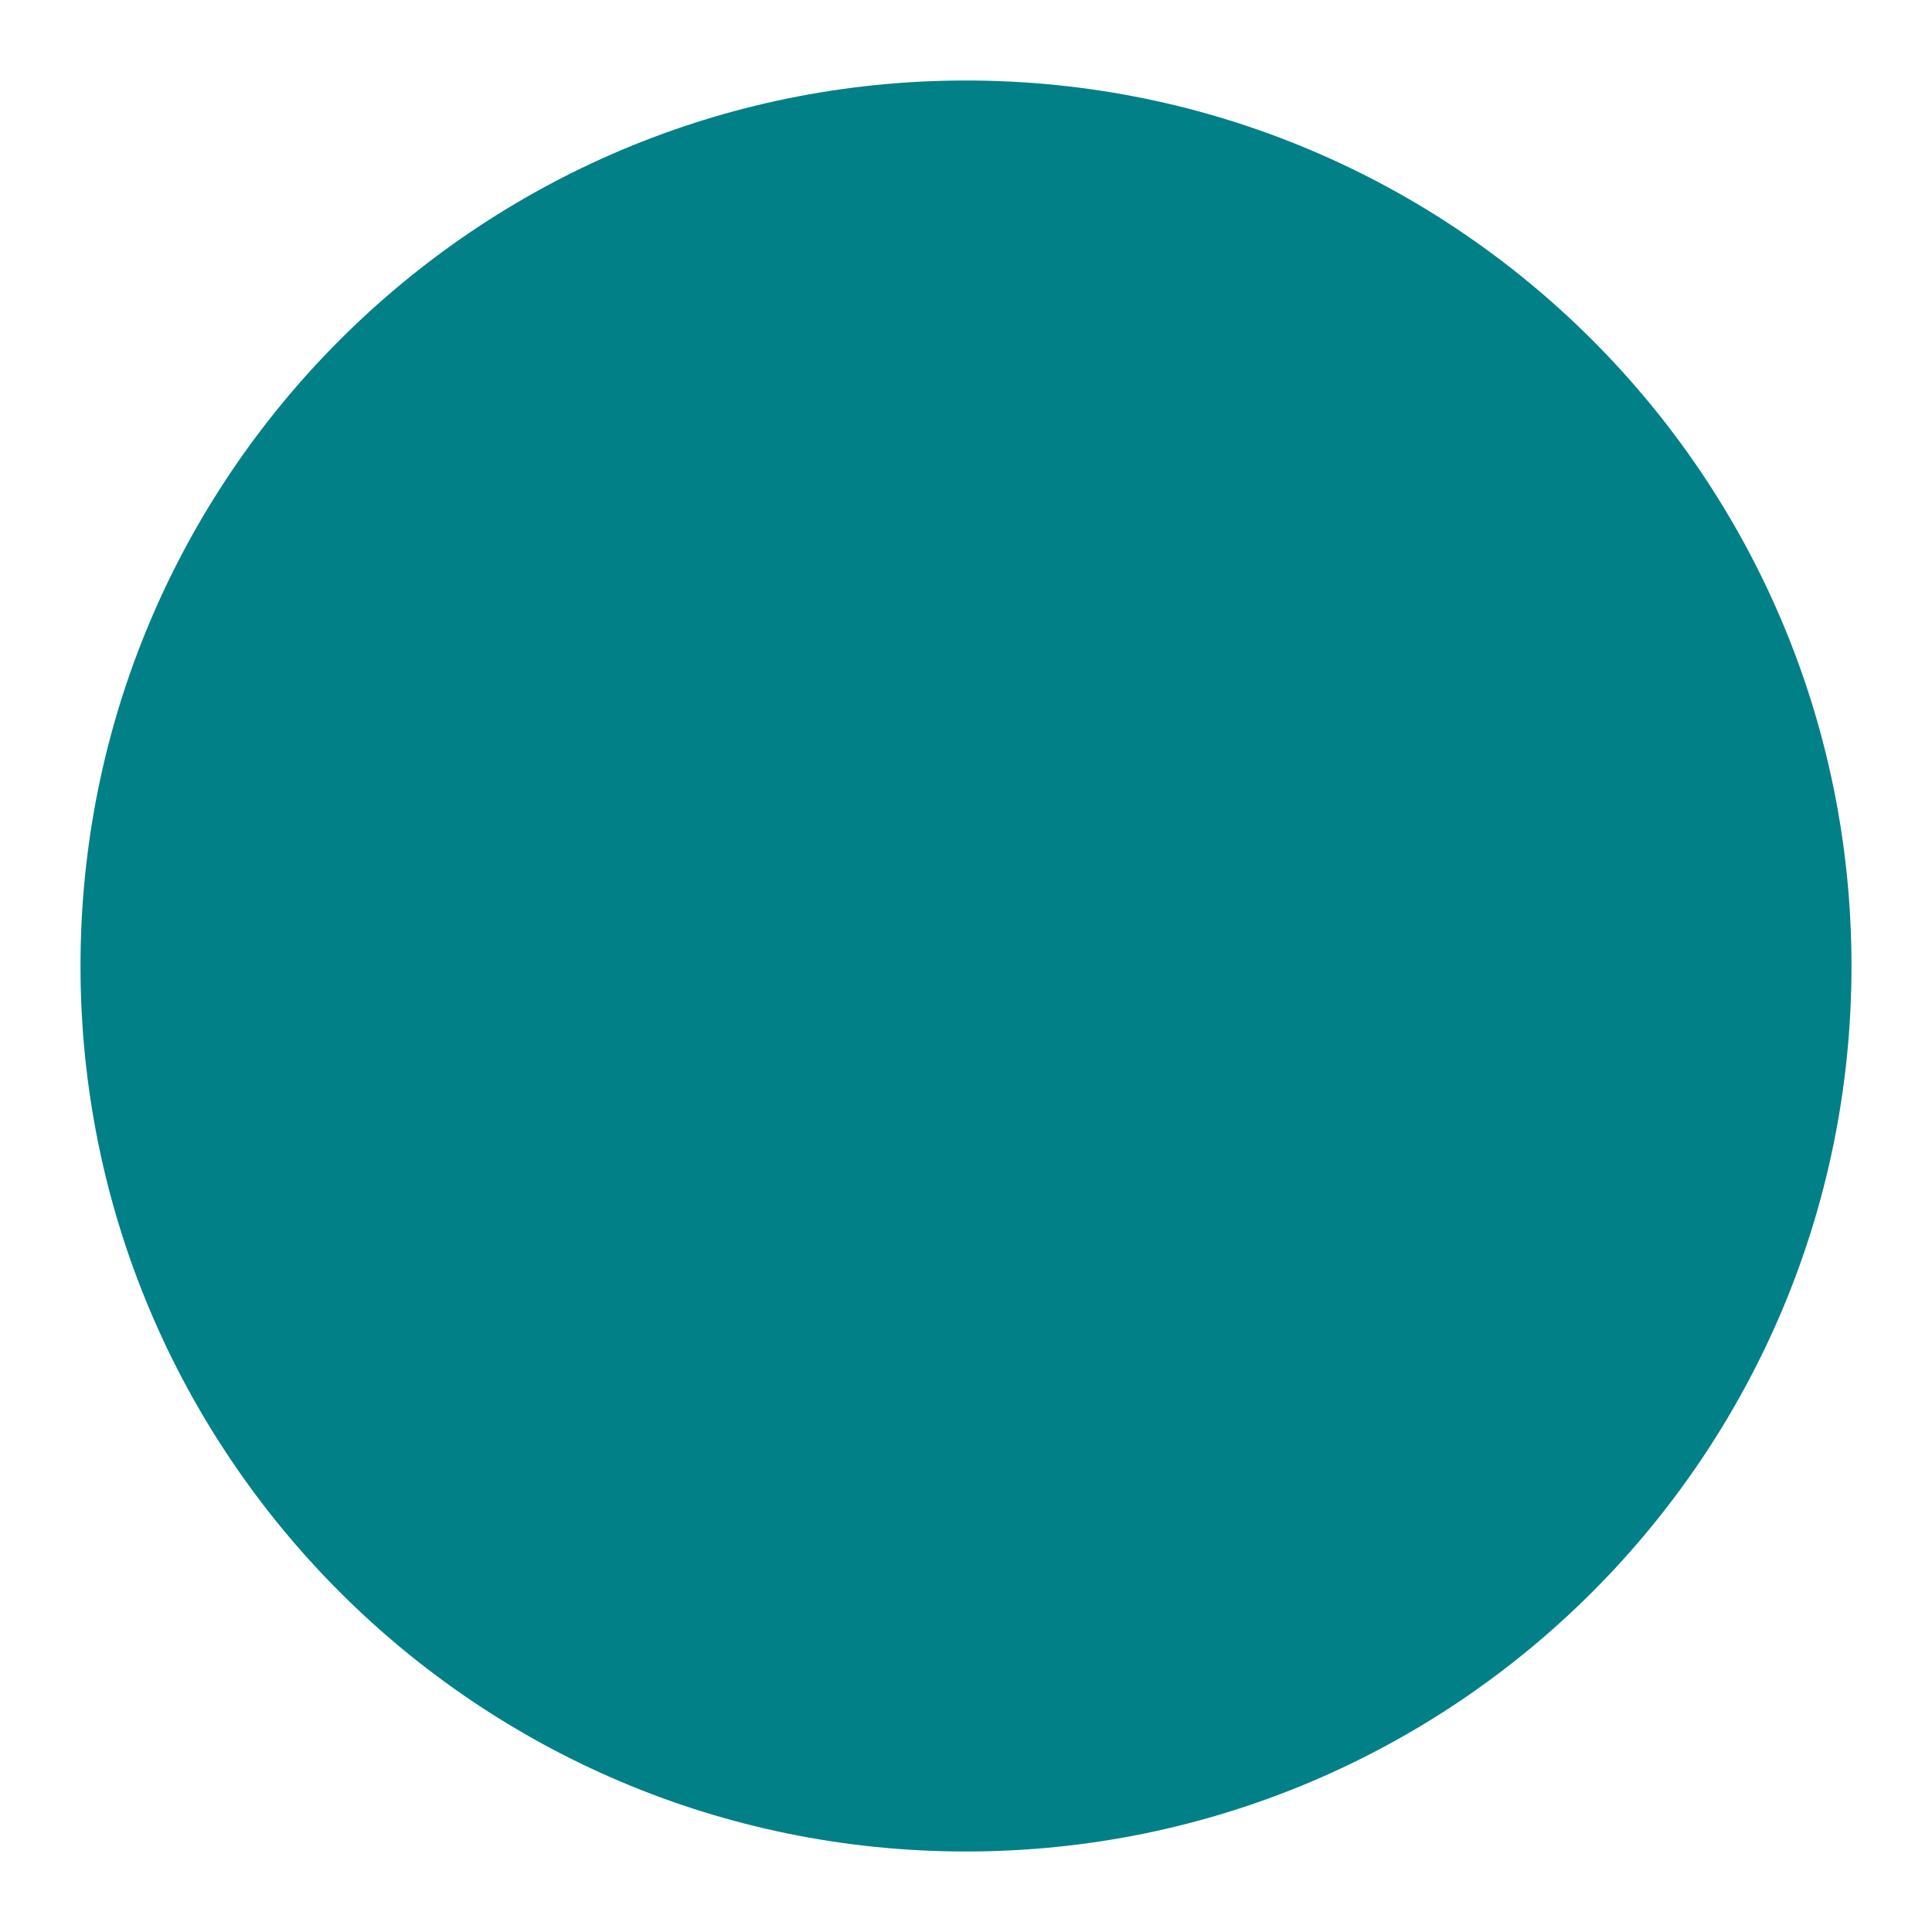
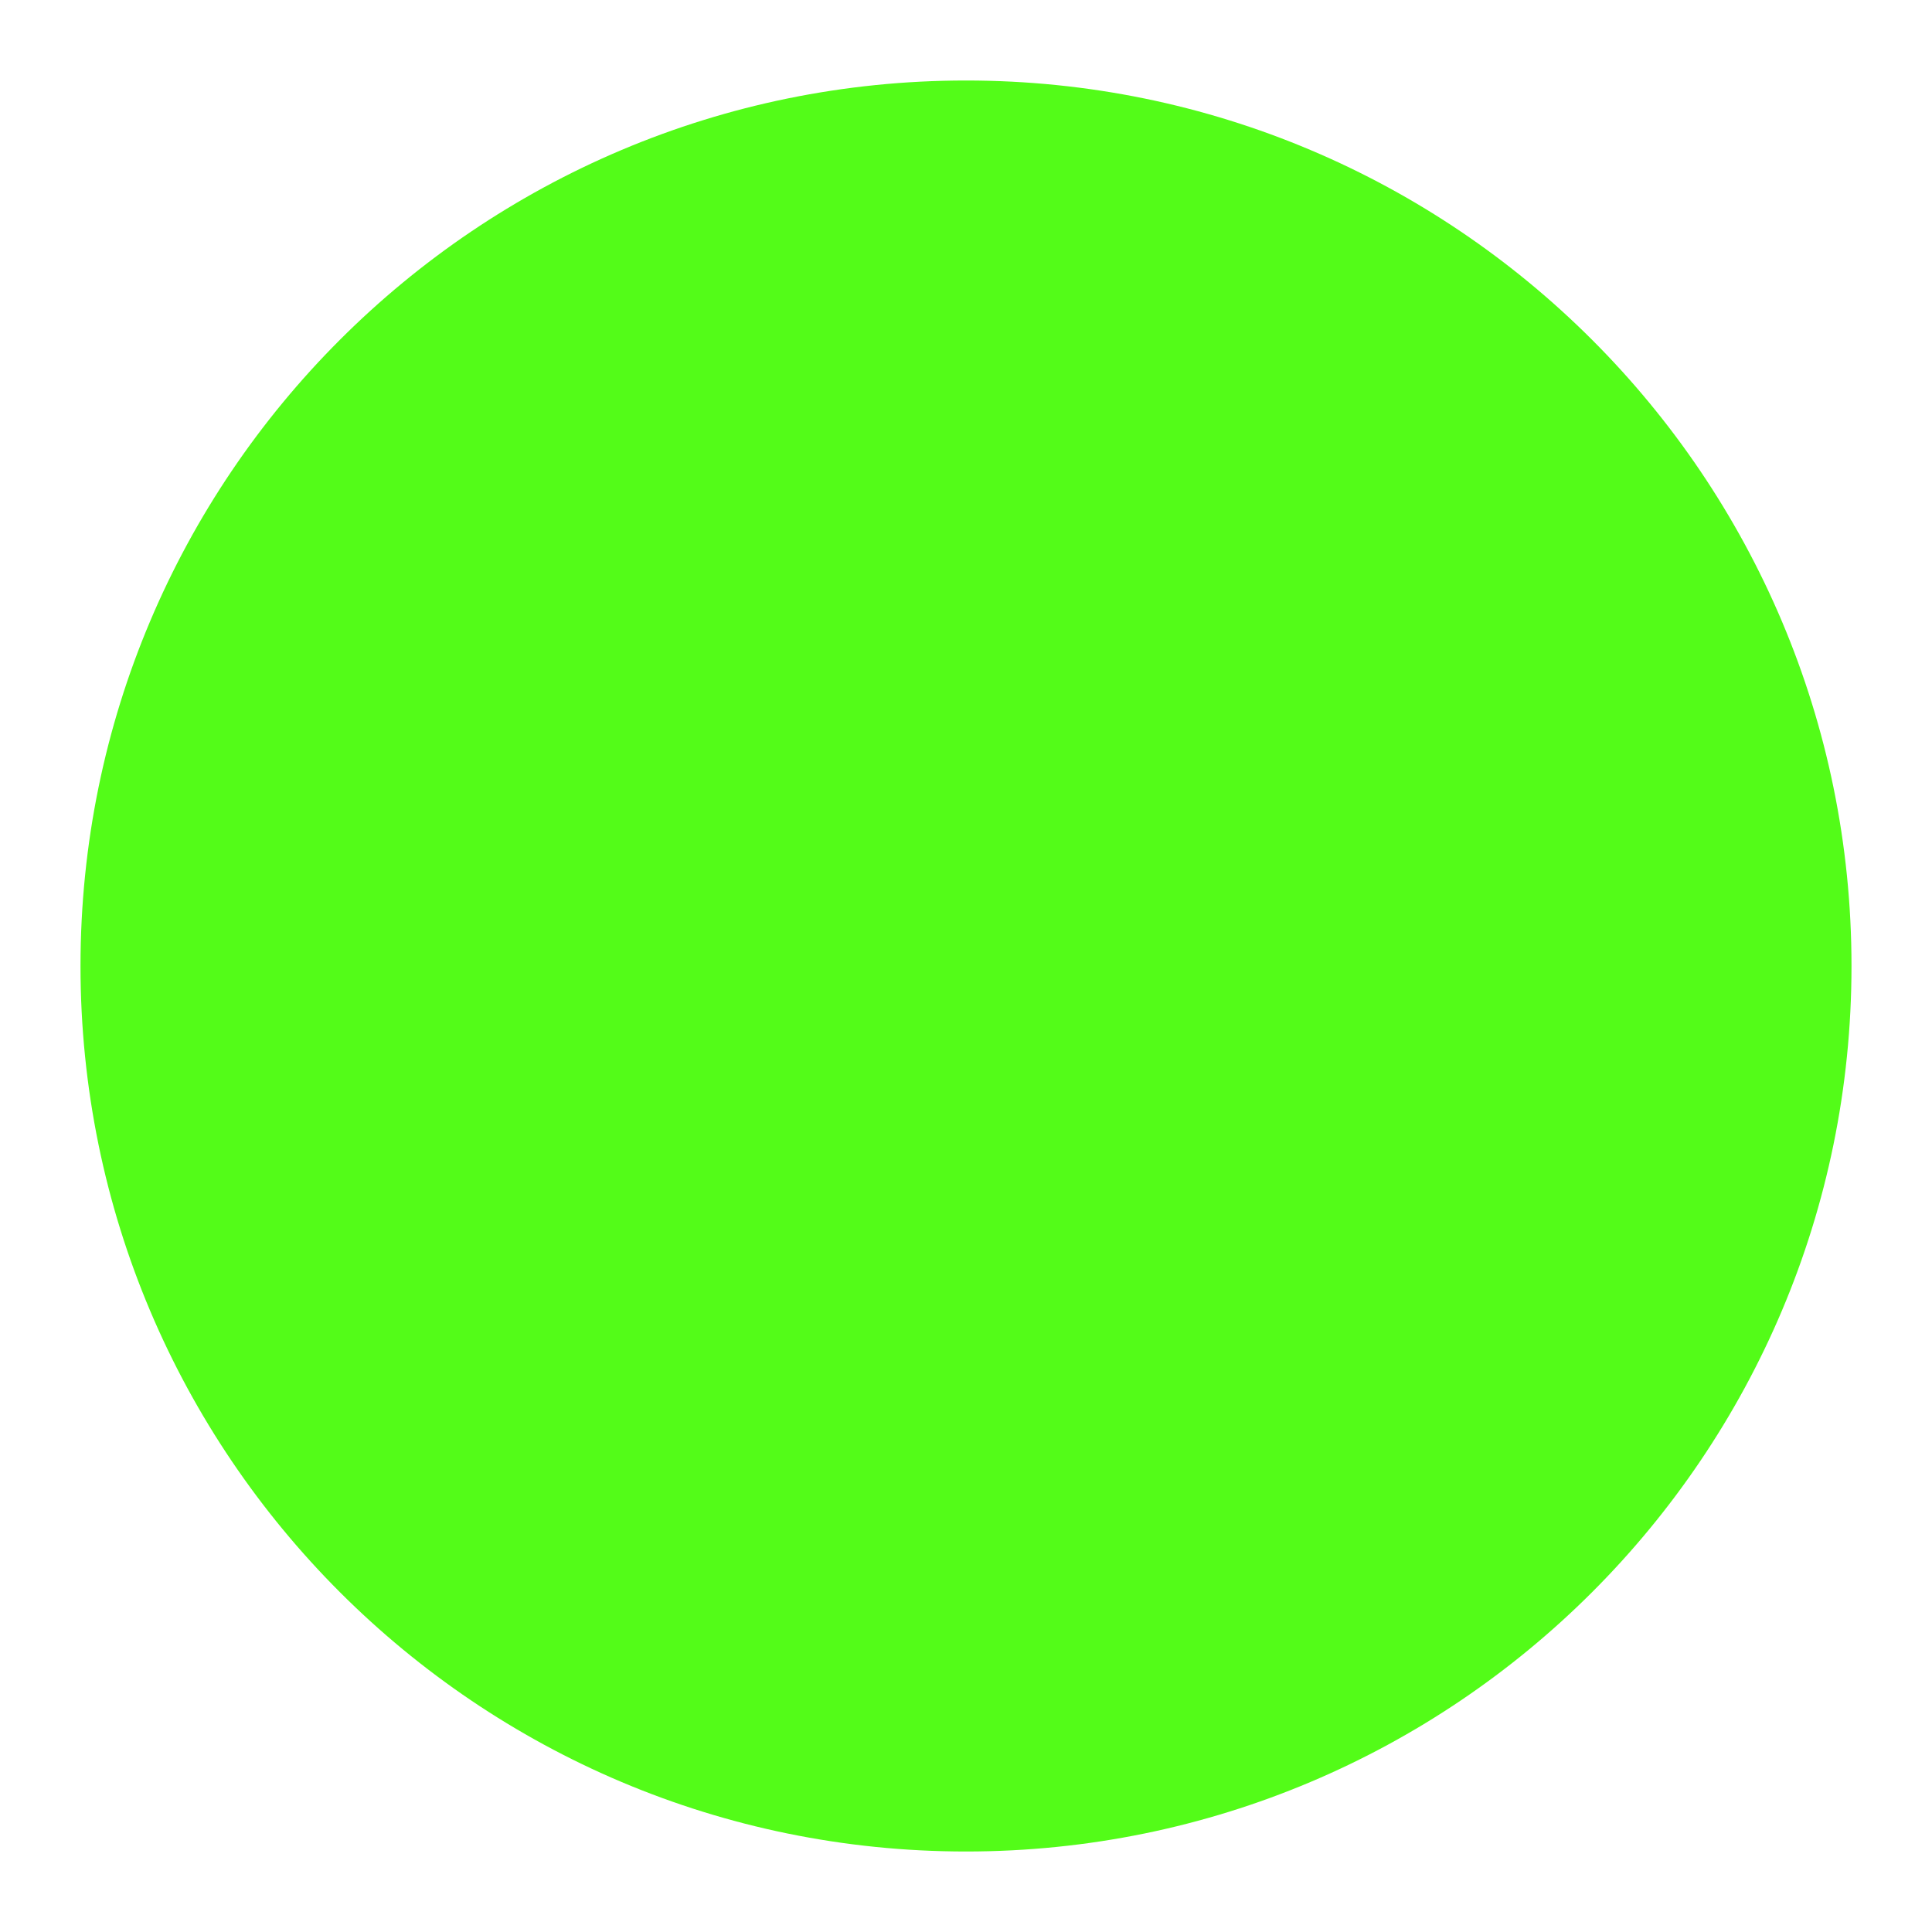
<svg xmlns="http://www.w3.org/2000/svg" width="24" height="24" viewBox="0 0 24 24" fill="none">
-   <path d="M12 1C5.925 1 1 5.925 1 12C1 18.075 5.925 23 12 23C18.075 23 23 18.075 23 12C23 5.925 18.075 1 12 1Z" fill="#028087" />
+   <path d="M12 1C5.925 1 1 5.925 1 12C1 18.075 5.925 23 12 23C18.075 23 23 18.075 23 12C23 5.925 18.075 1 12 1Z" fill="#53FC18" />
</svg>
